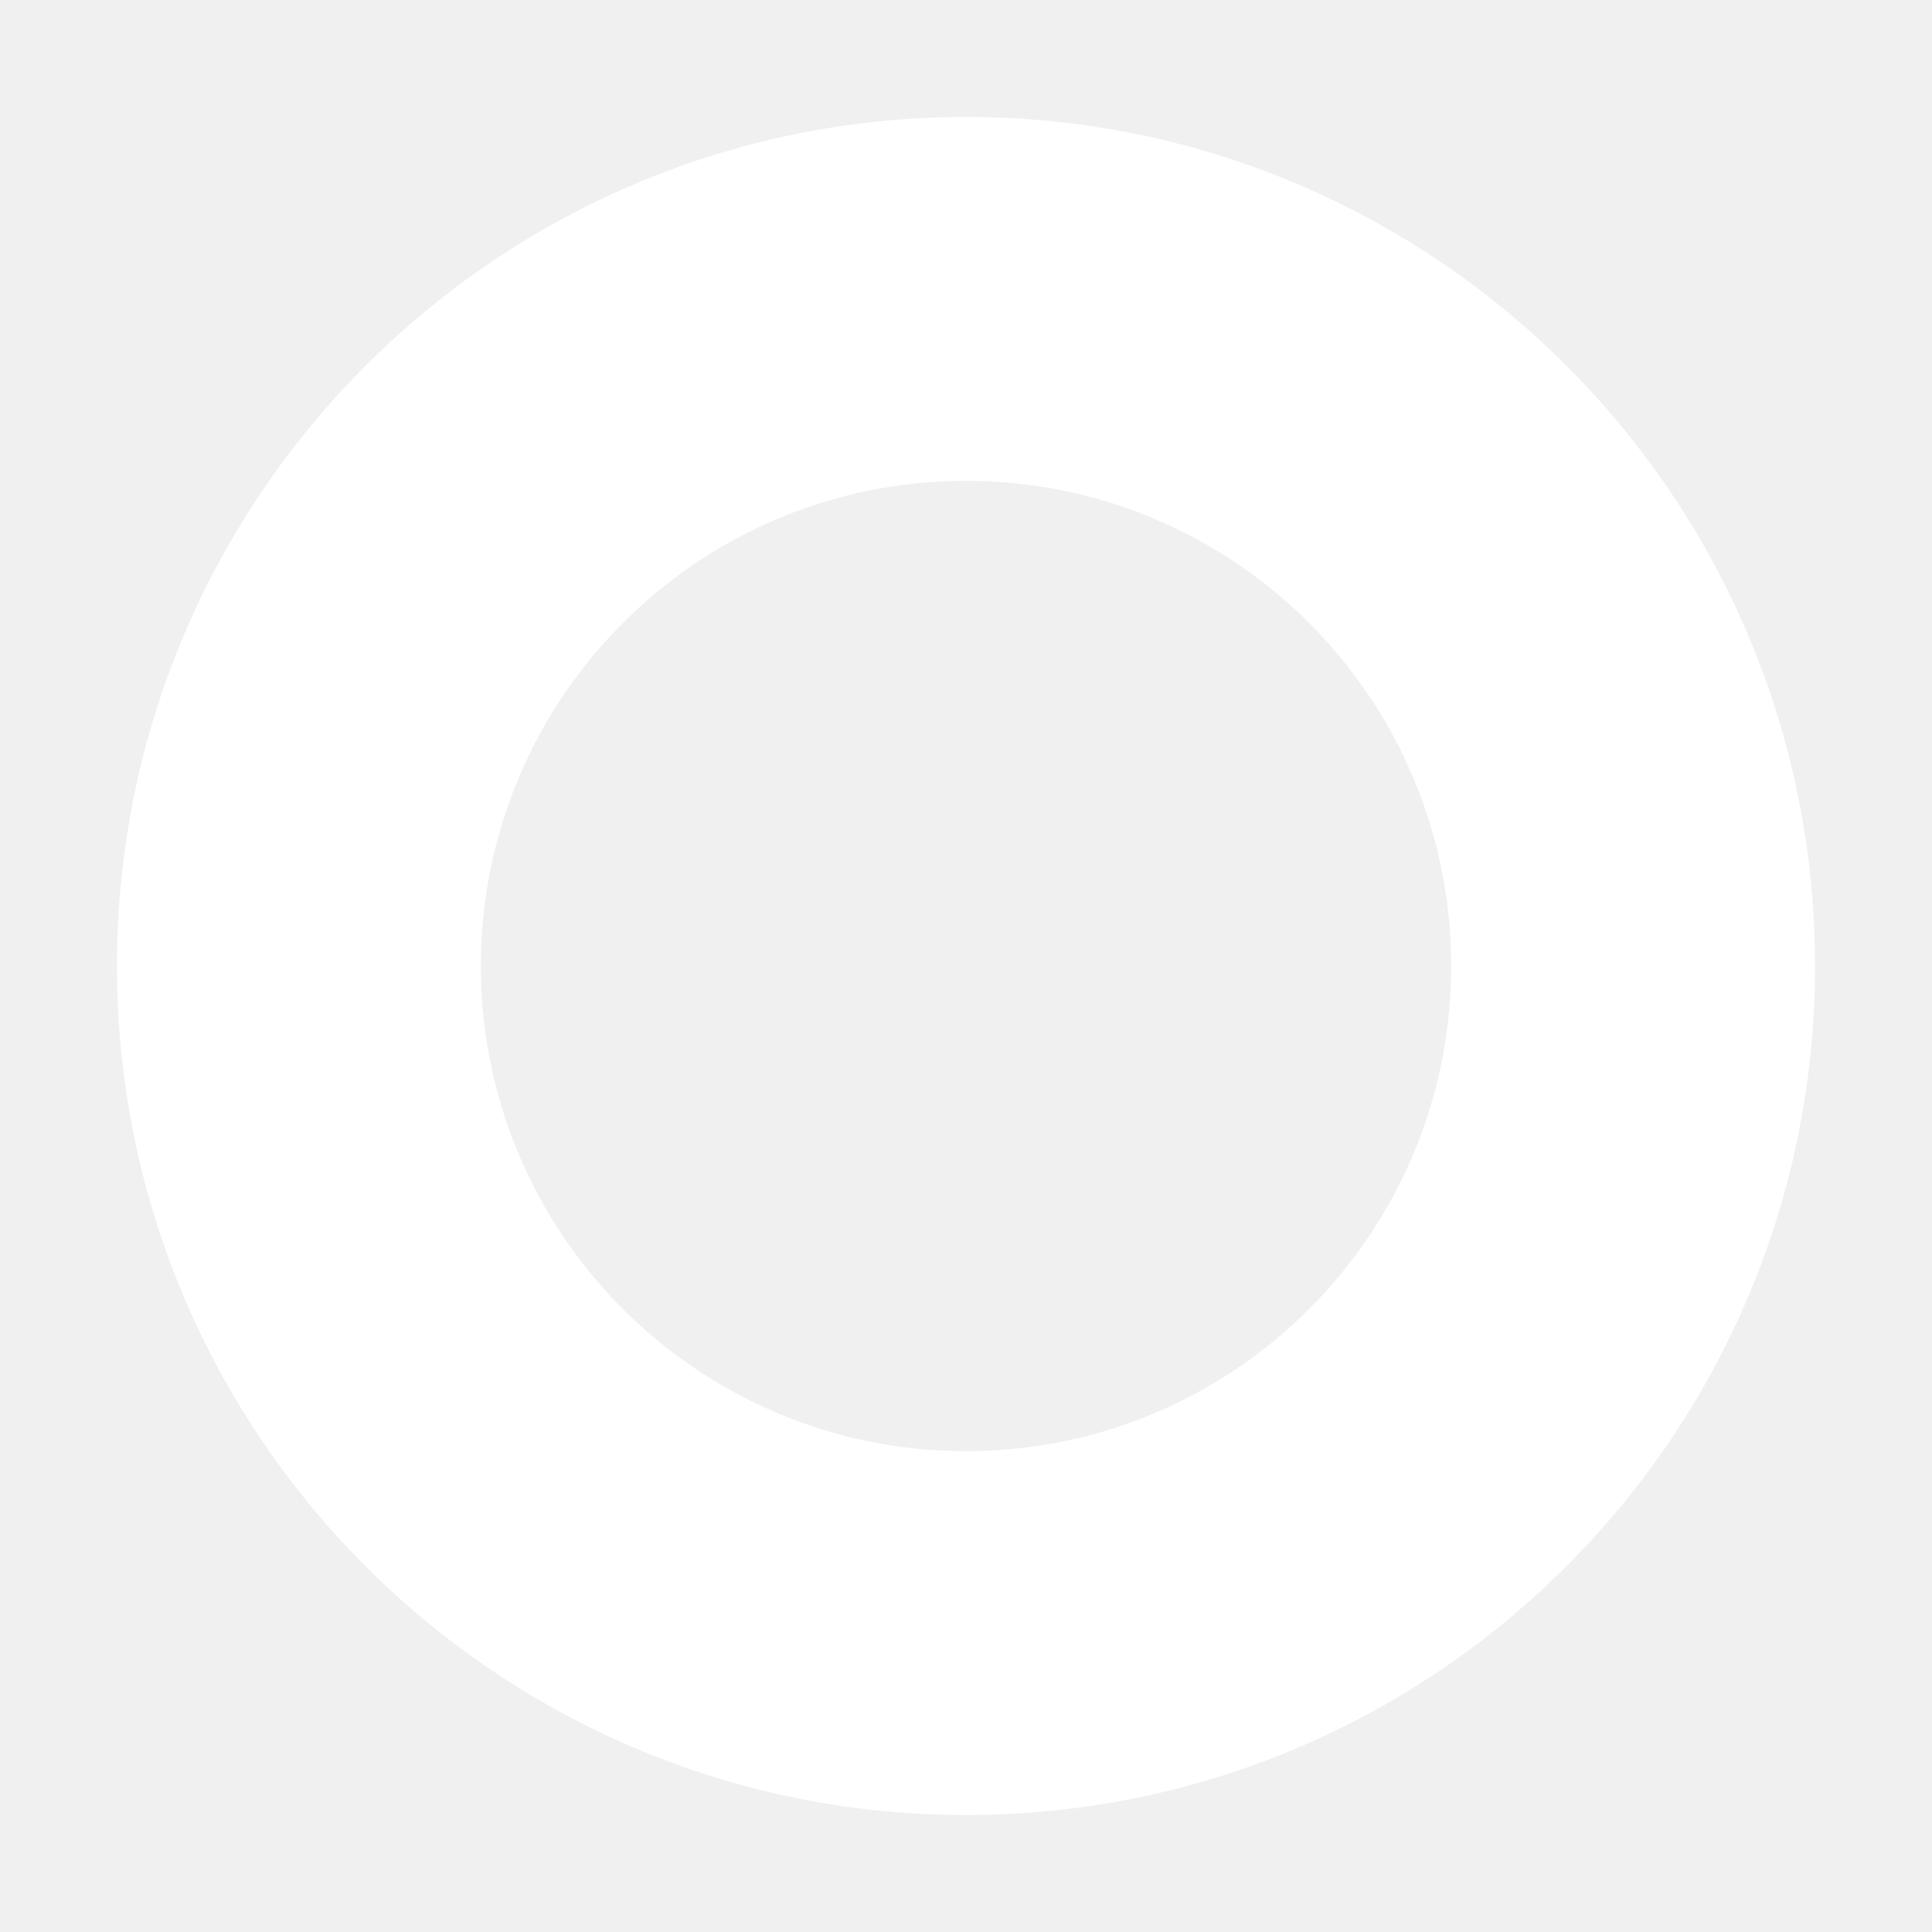
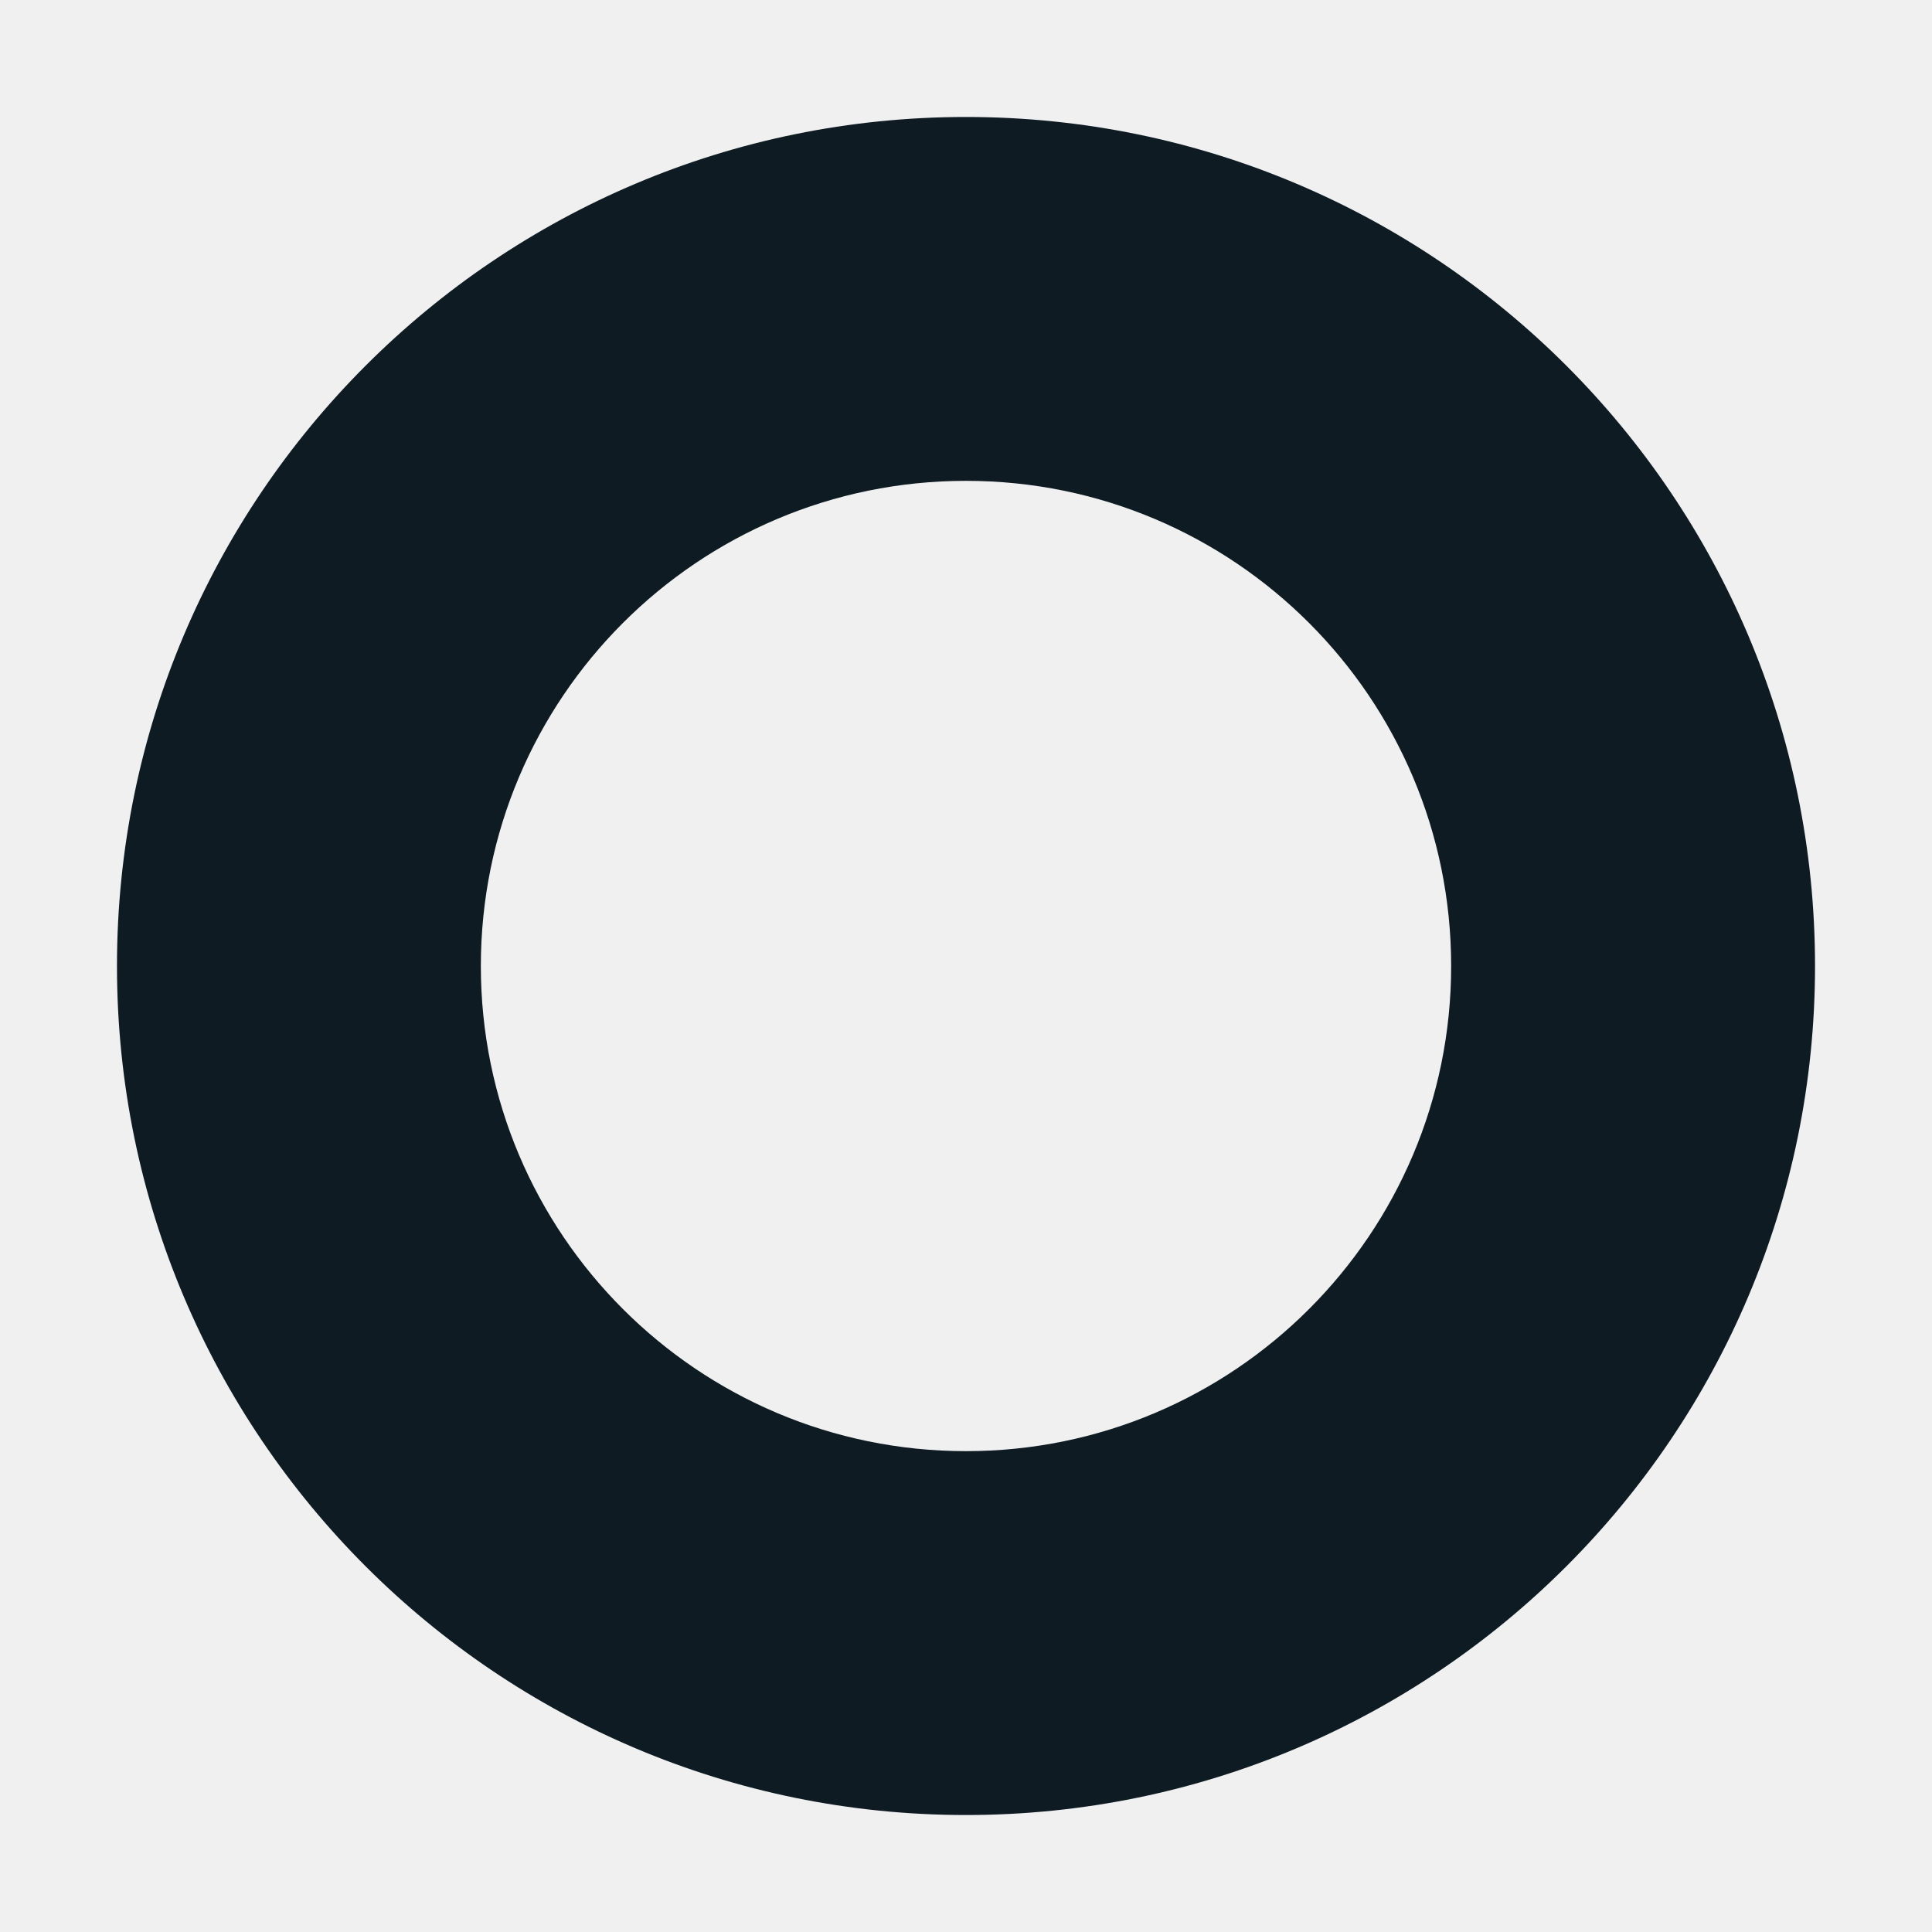
<svg xmlns="http://www.w3.org/2000/svg" width="512" height="512" viewBox="0 0 512 512" fill="none">
-   <path fill-rule="evenodd" clip-rule="evenodd" d="M481 256C481 380.264 380.264 481 256 481C131.736 481 31 380.264 31 256C31 131.736 131.736 31 256 31C380.264 31 481 131.736 481 256ZM384.571 256C384.571 327.008 327.008 384.571 256 384.571C184.992 384.571 127.429 327.008 127.429 256C127.429 184.992 184.992 127.429 256 127.429C327.008 127.429 384.571 184.992 384.571 256Z" fill="white" />
+   <path fill-rule="evenodd" clip-rule="evenodd" d="M481 256C481 380.264 380.264 481 256 481C131.736 481 31 380.264 31 256C31 131.736 131.736 31 256 31C380.264 31 481 131.736 481 256ZM384.571 256C384.571 327.008 327.008 384.571 256 384.571C184.992 384.571 127.429 327.008 127.429 256C127.429 184.992 184.992 127.429 256 127.429C327.008 127.429 384.571 184.992 384.571 256Z" fill="#0e1b23" />
</svg>
